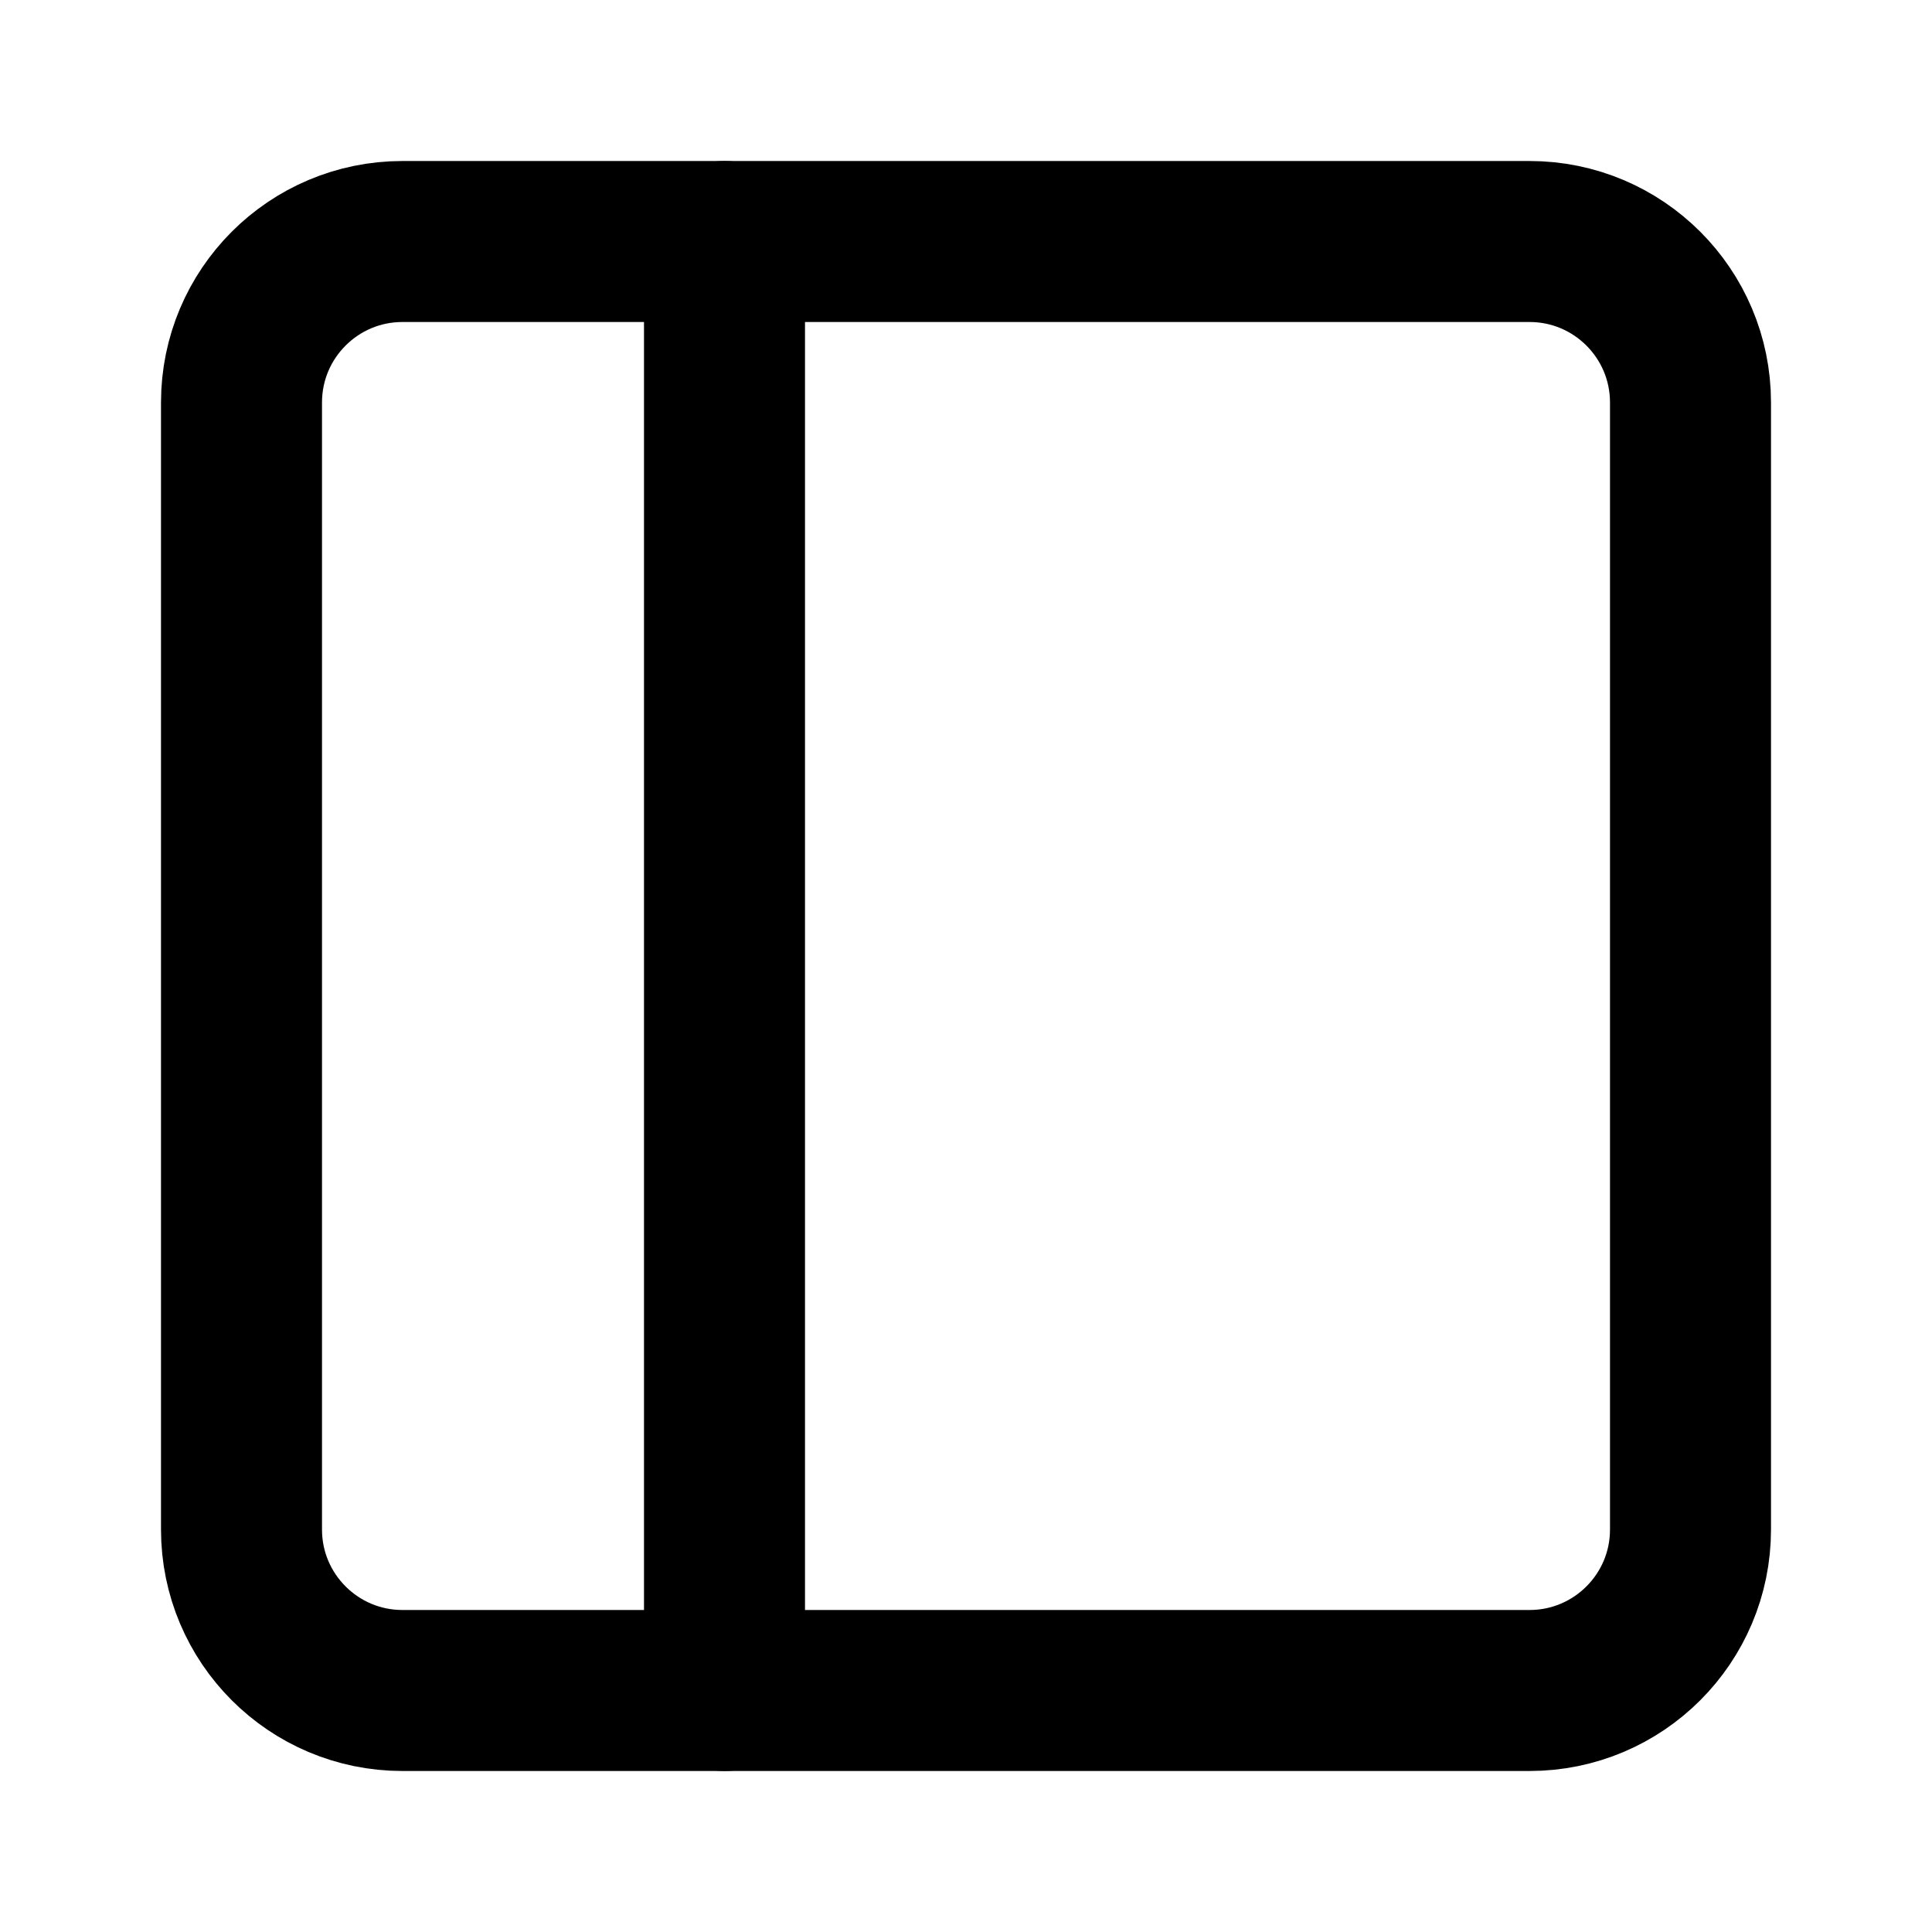
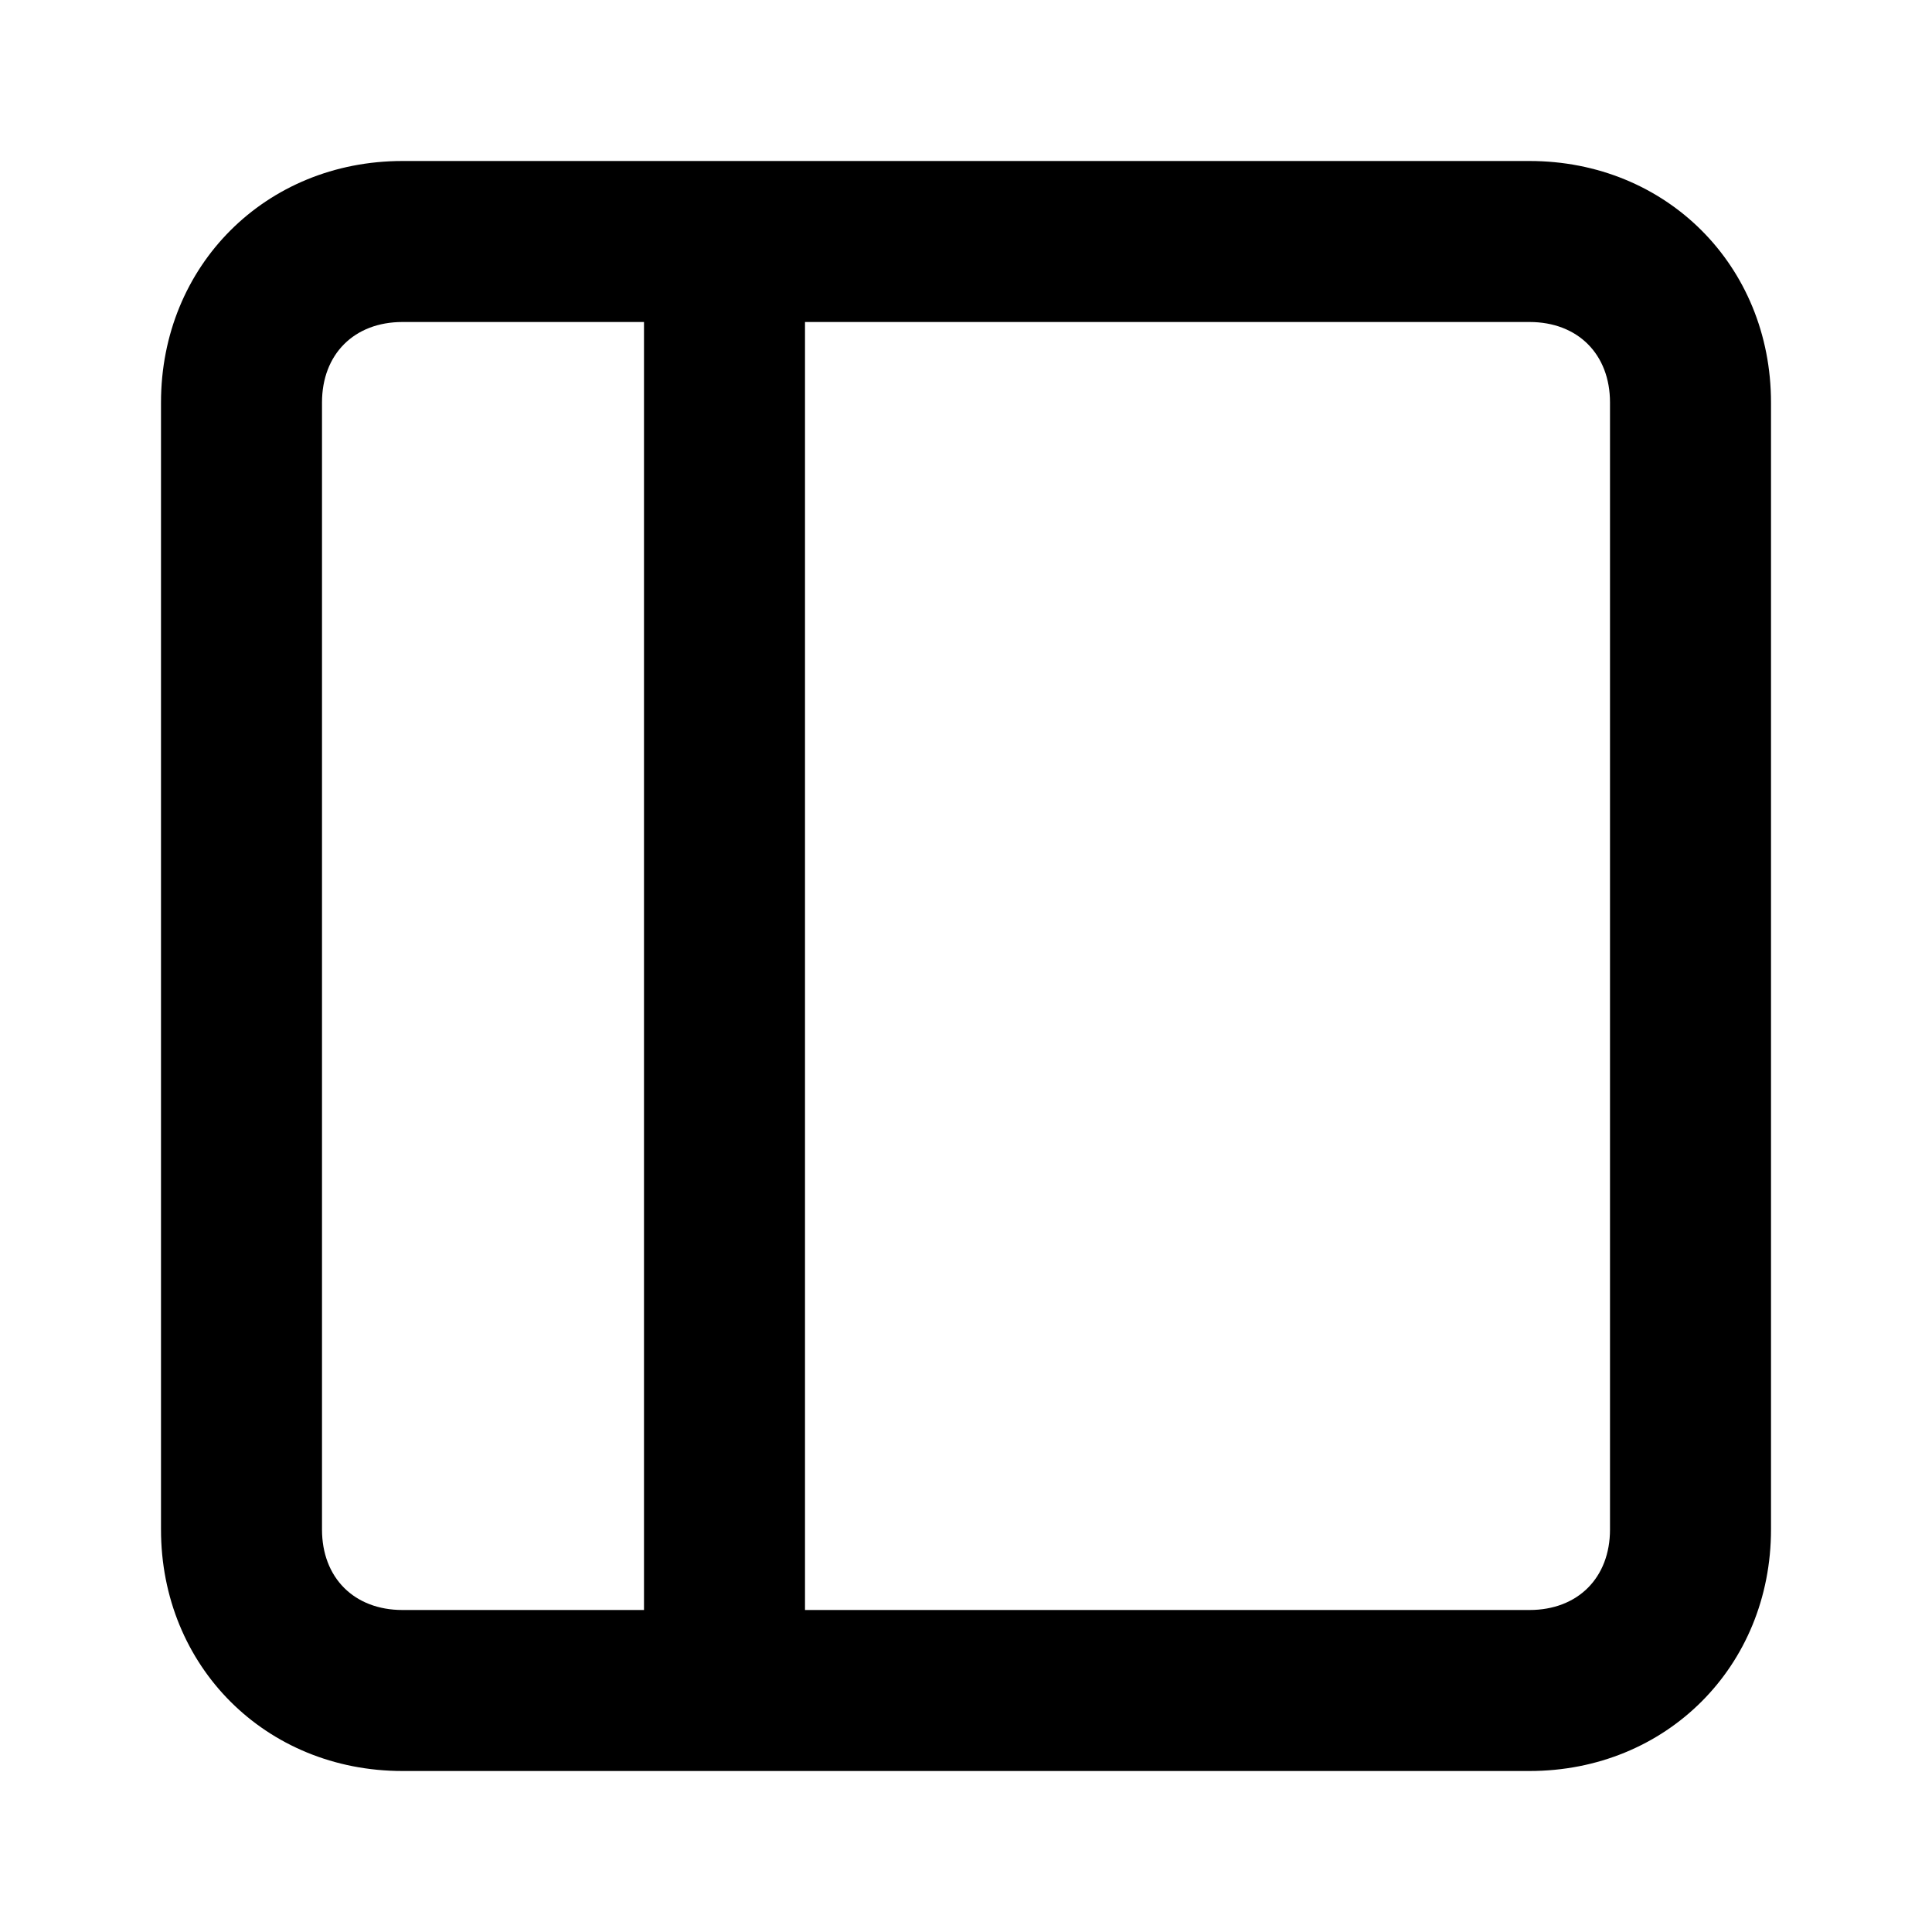
- <svg xmlns="http://www.w3.org/2000/svg" width="24" height="24" viewBox="0 0 24 24" fill="none" stroke="currentColor" stroke-width="2" stroke-linecap="round" stroke-linejoin="round">
-   <rect x="3" y="3" width="18" height="18" rx="2" ry="2" />
-   <line x1="9" y1="3" x2="9" y2="21" />
+ <svg xmlns="http://www.w3.org/2000/svg" viewBox="0 0 24 24">
+   <path d="M19 22H5c-1.7 0-3-1.3-3-3V5c0-1.7 1.3-3 3-3h14c1.7 0 3 1.3 3 3v14c0 1.7-1.3 3-3 3zm-9-2h9c.6 0 1-.4 1-1V5c0-.6-.4-1-1-1h-9v16zM5 4c-.6 0-1 .4-1 1v14c0 .6.4 1 1 1h3V4H5z" />
</svg>
